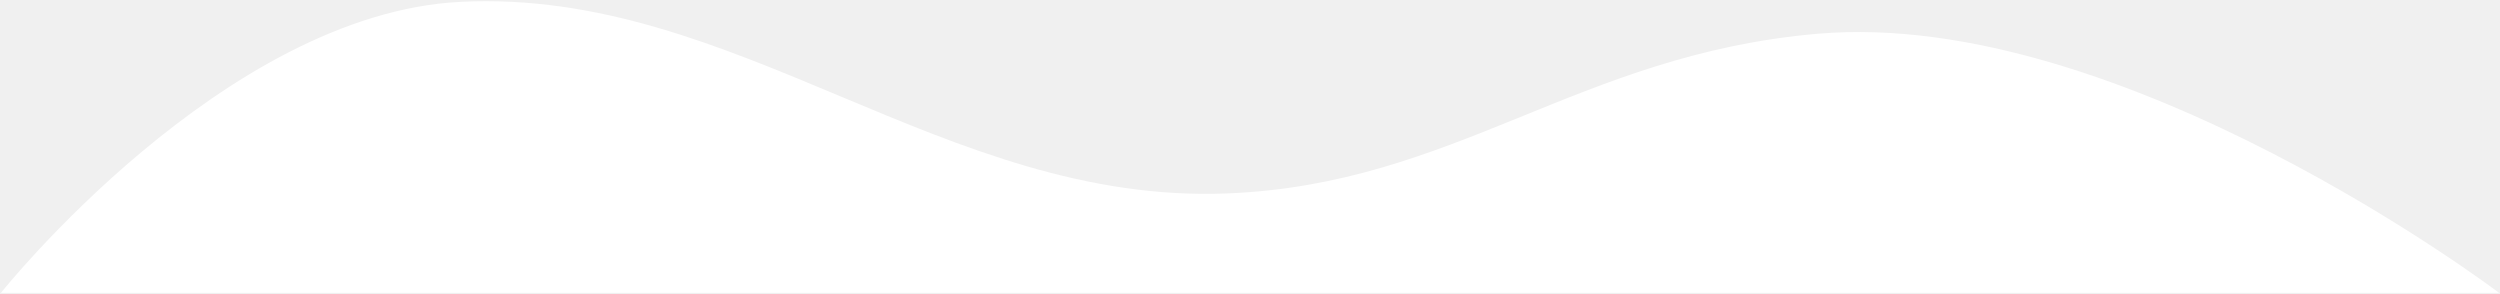
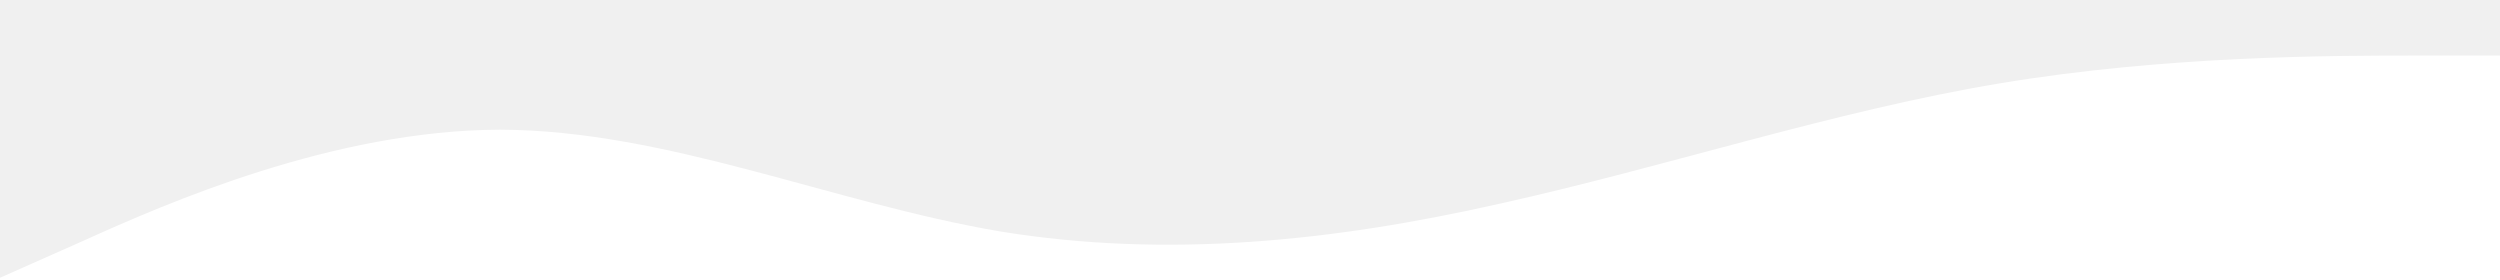
- <svg xmlns="http://www.w3.org/2000/svg" width="1370" height="161" preserveAspectRatio="none" viewBox="0 0 1370 161" fill="none">
-   <path d="M1369.5 160.5H0.5C0.5 160.5 122.383 7.463 252.5 1C403.5 -6.5 517.622 112.172 672.5 106C797.542 101.017 864.5 29.918 996 18.5C1163 4 1369.5 160.5 1369.5 160.5Z" fill="#fff" />
+ <svg xmlns="http://www.w3.org/2000/svg" height="161" viewBox="0 0 1440 161">
+   <path fill="#fff" fill-opacity="1" d="M0,160L48,138.7C96,117,192,75,288,74.7C384,75,480,117,576,133.3C672,149,768,139,864,117.3C960,96,1056,64,1152,48C1248,32,1344,32,1392,32L1440,32L1440,320L1392,320C1344,320,1248,320,1152,320C1056,320,960,320,864,320C768,320,672,320,576,320C480,320,384,320,288,320C192,320,96,320,48,320L0,320Z" />
</svg>
